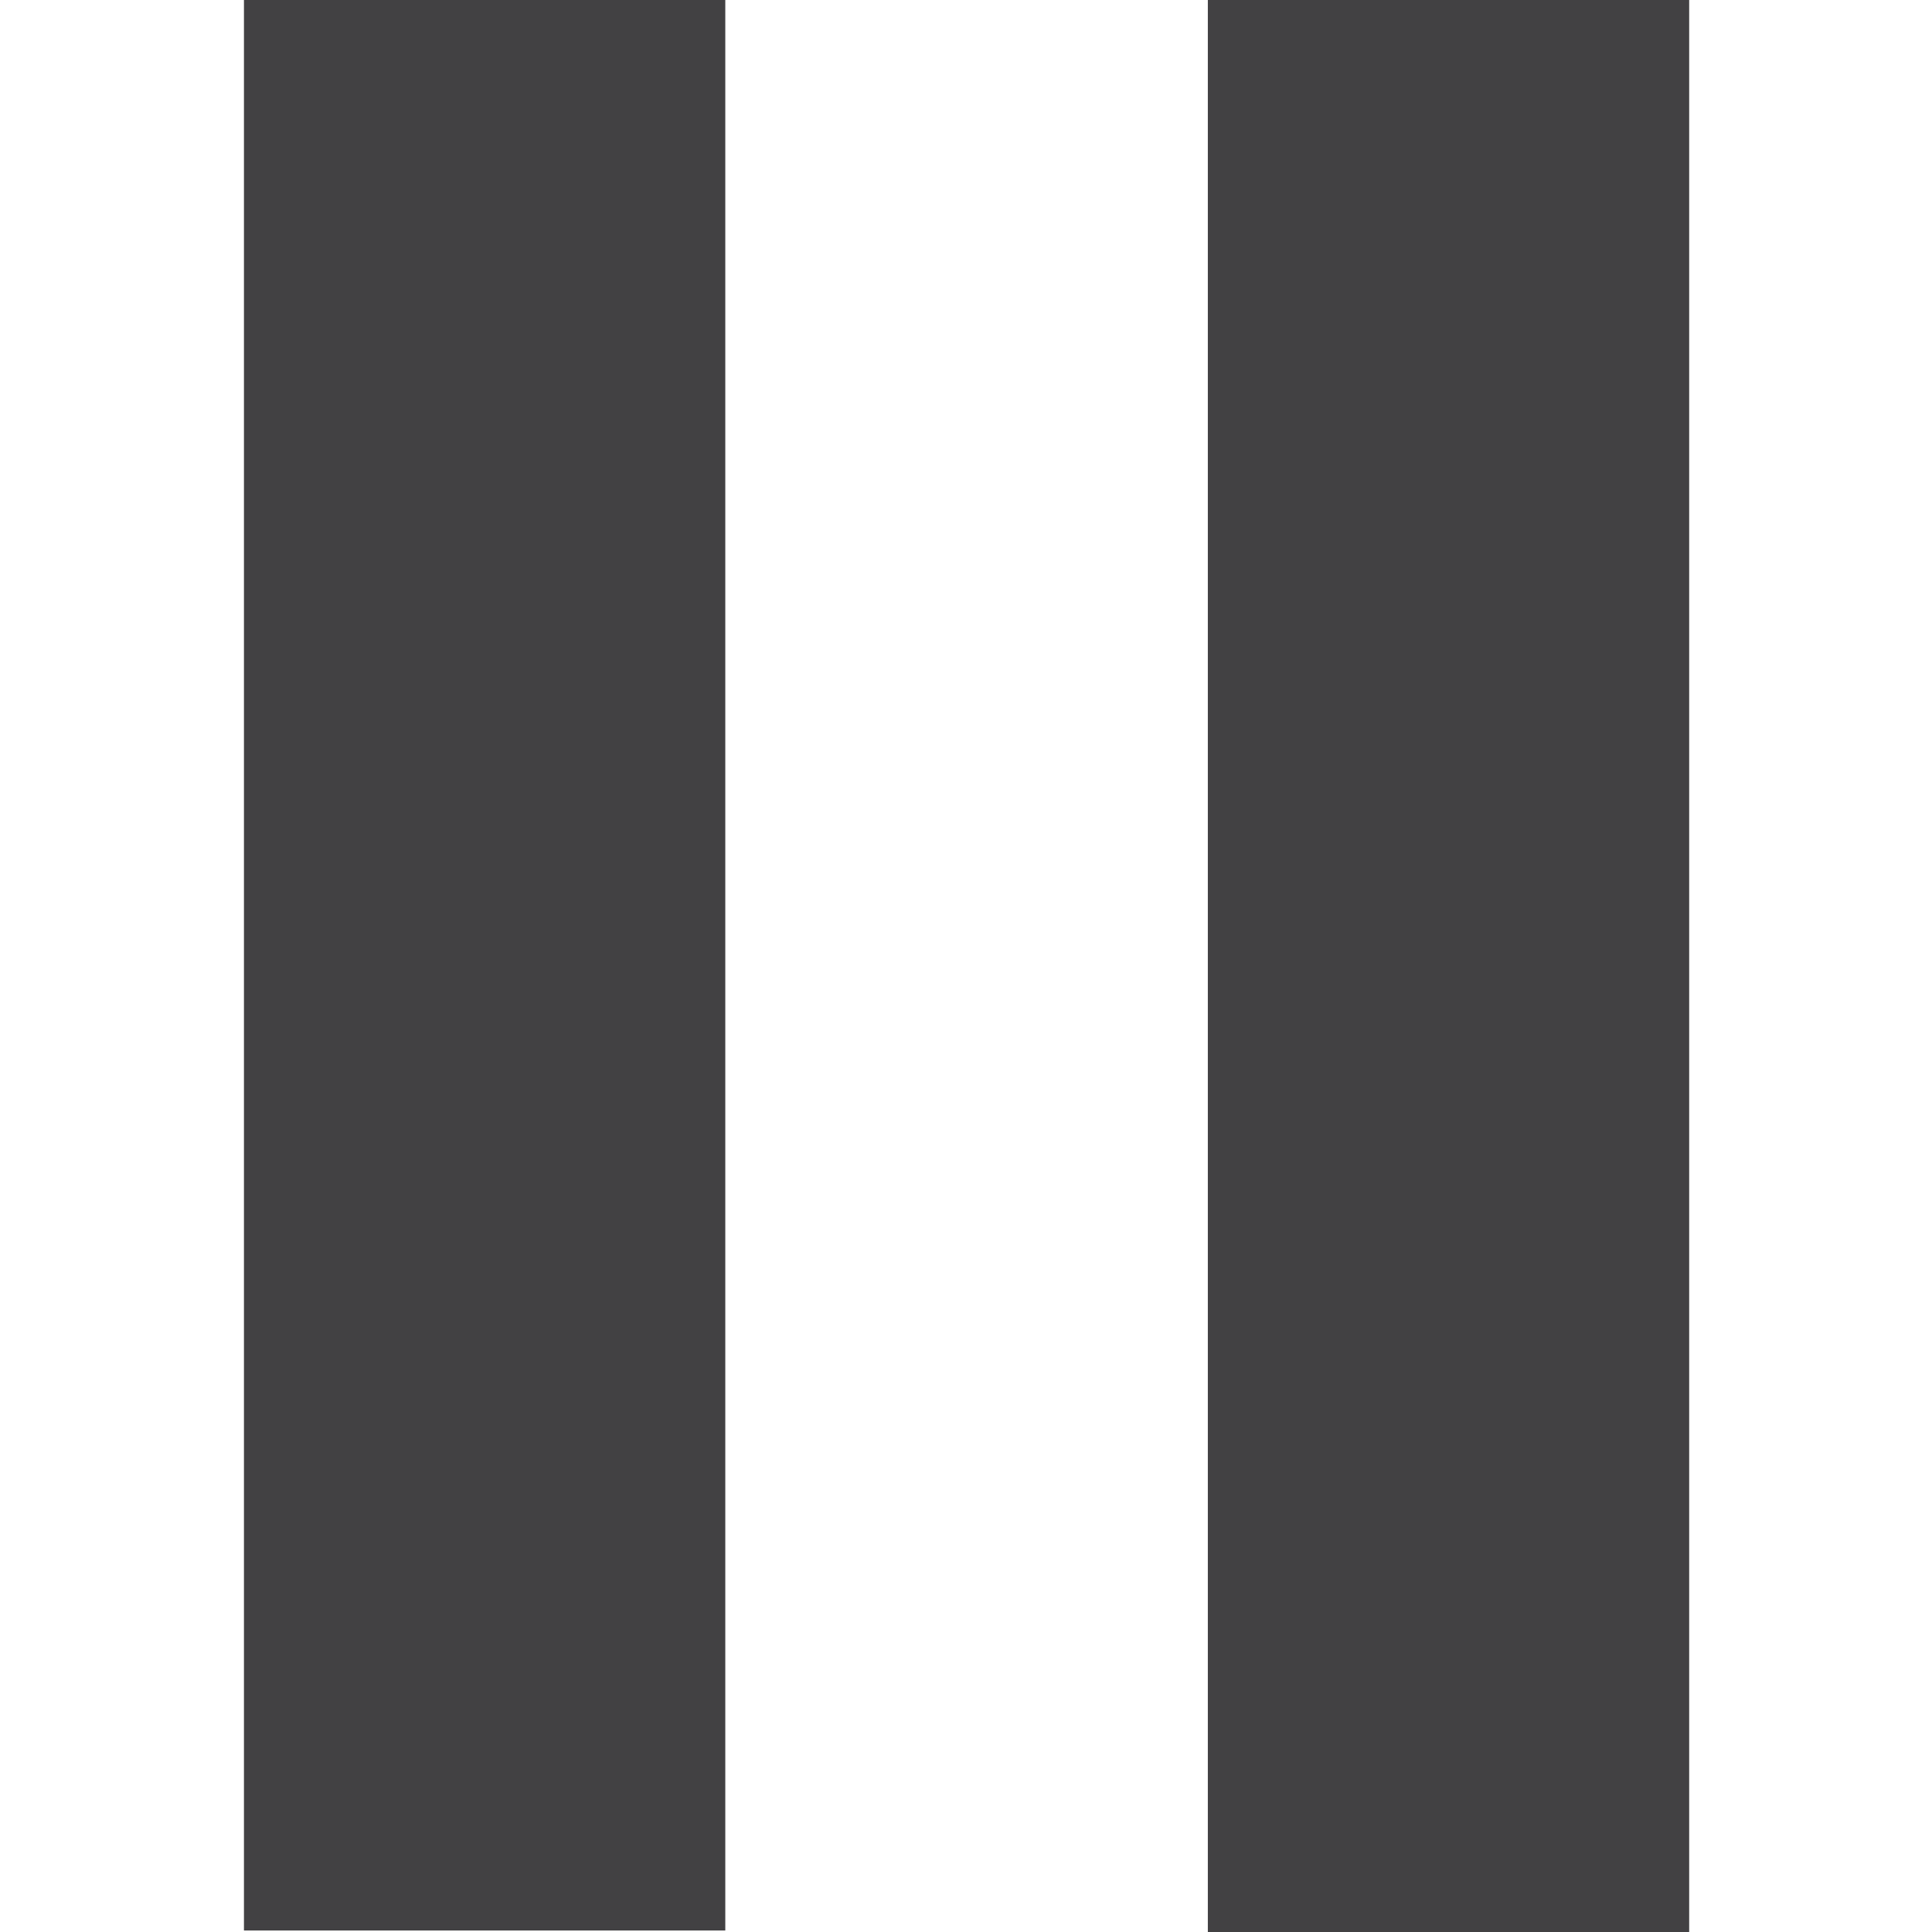
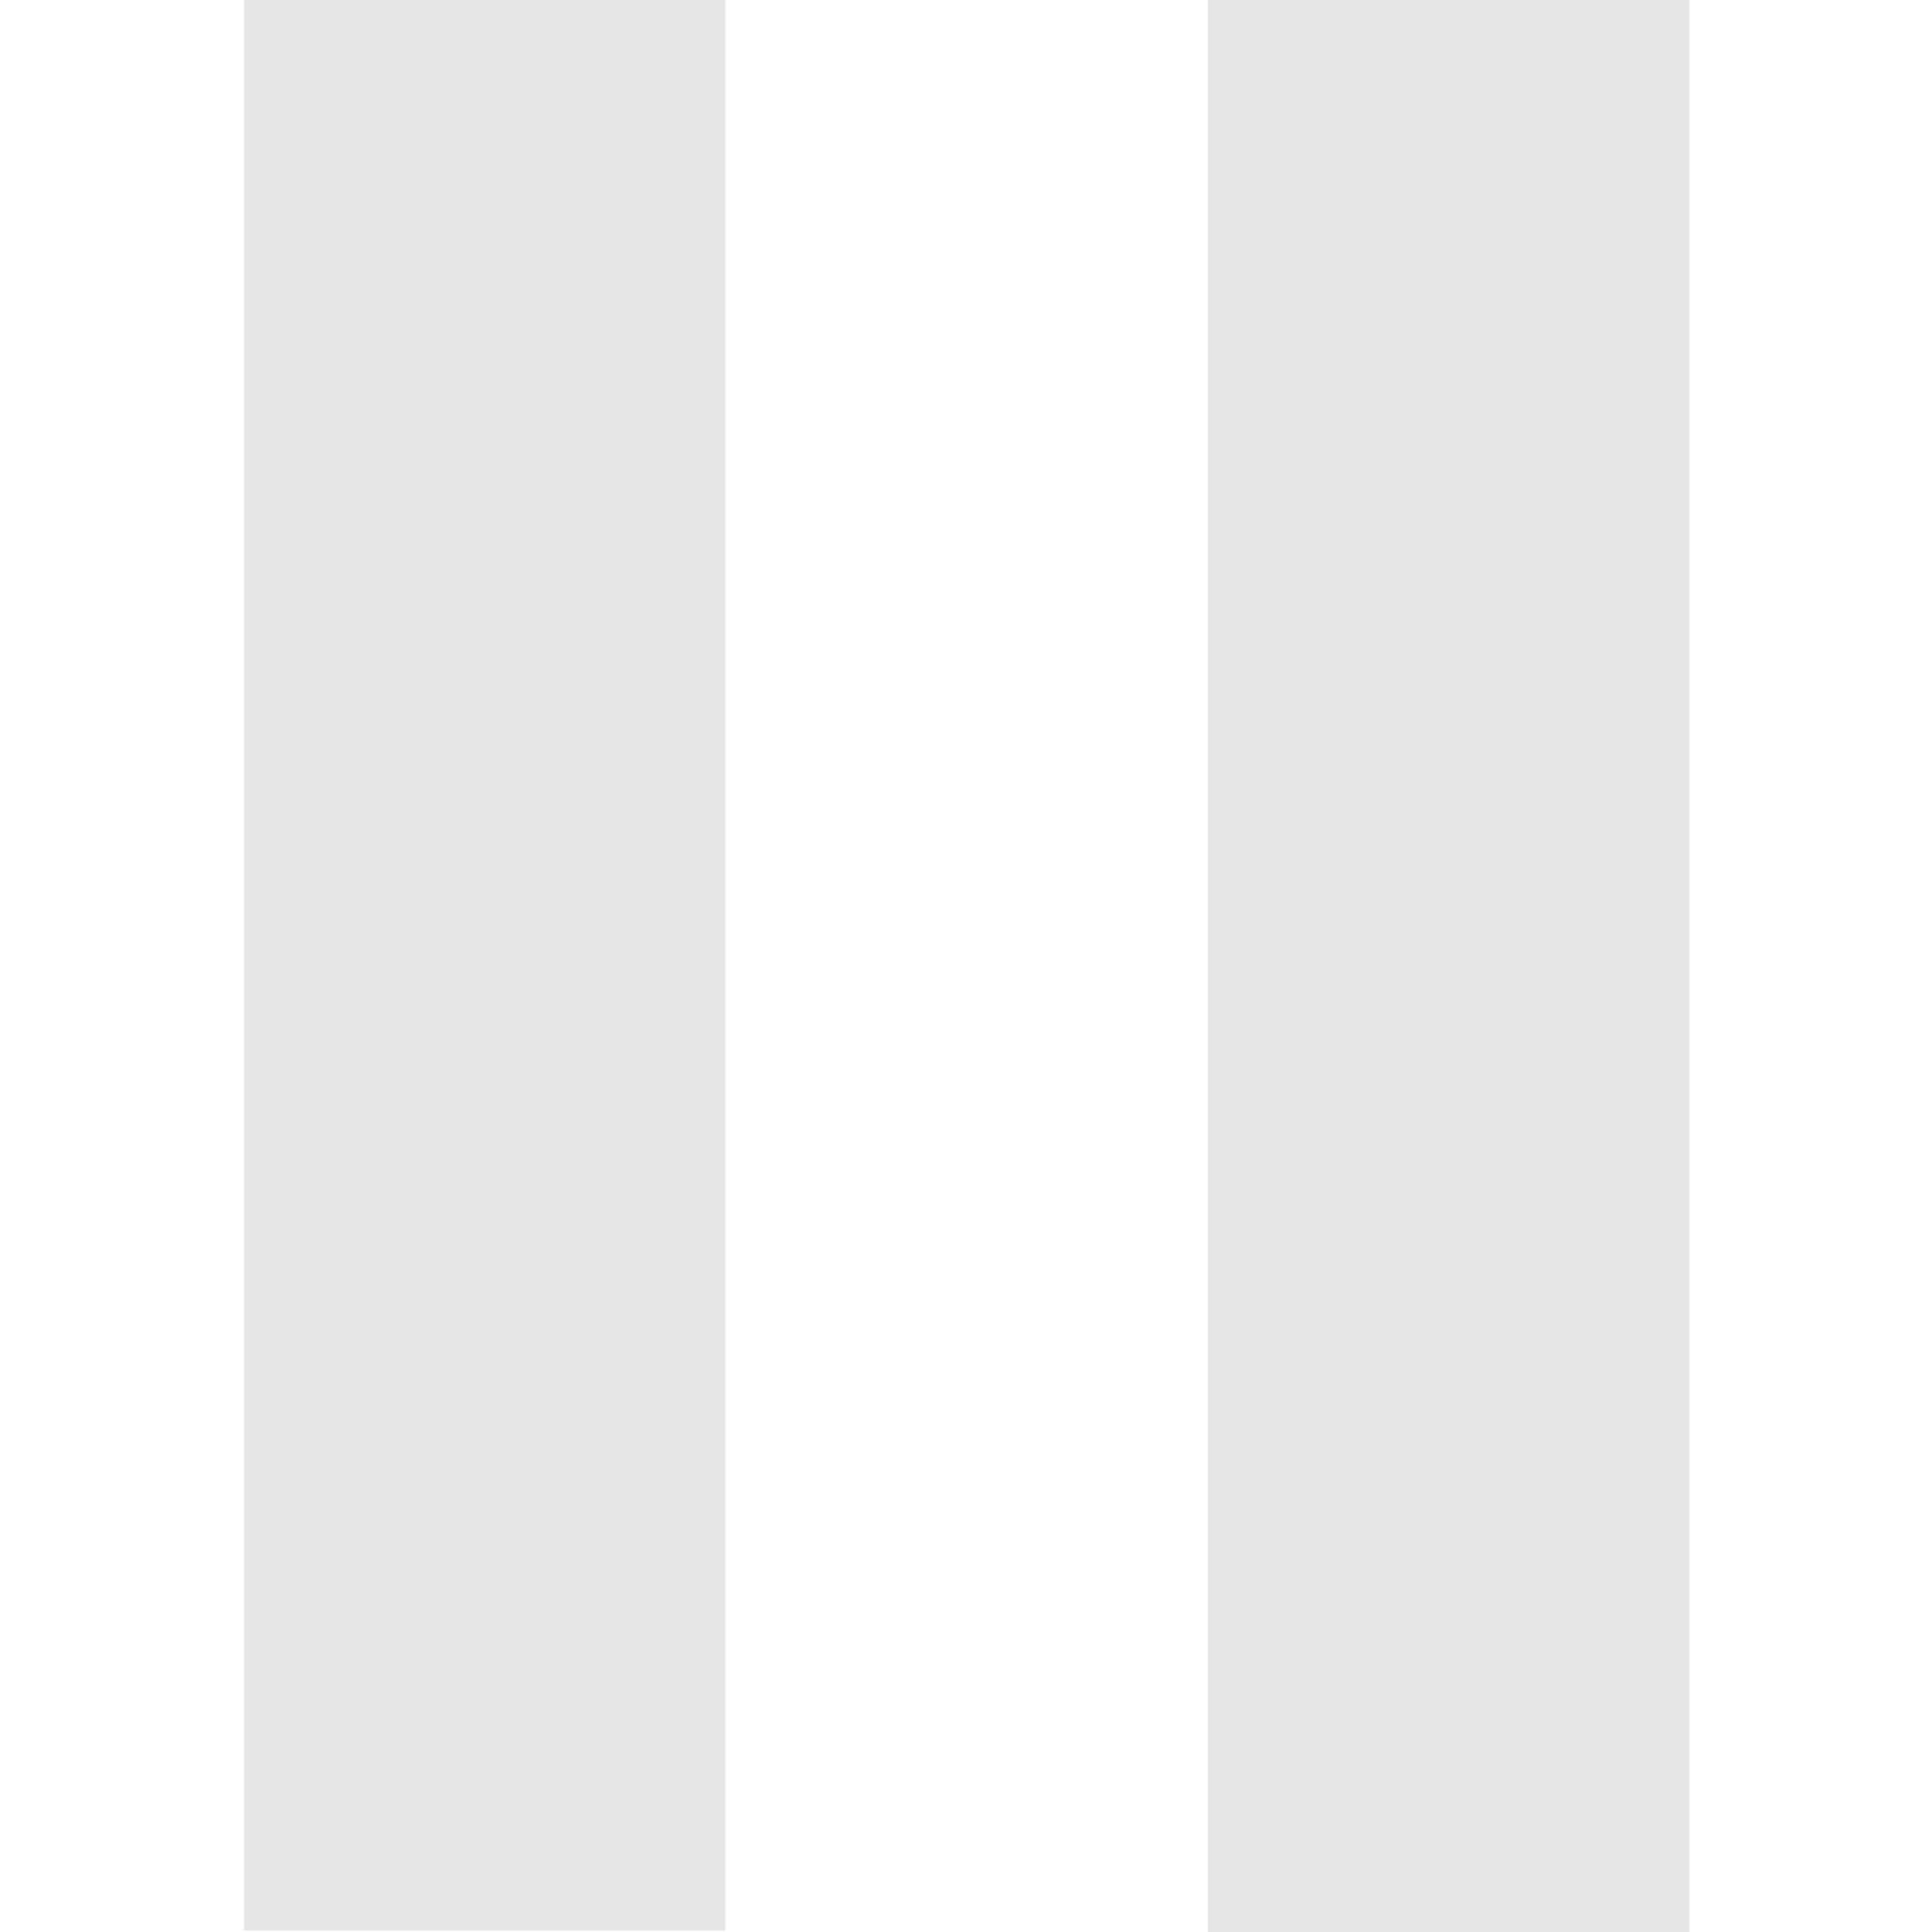
<svg xmlns="http://www.w3.org/2000/svg" version="1.1" id="Layer_1" x="0px" y="0px" viewBox="0 0 512 512" style="enable-background:new 0 0 512 512;" xml:space="preserve">
  <style type="text/css">
- 	.st0{fill:#424143;}
+ 	.st0{fill:#E5E5E5;}
</style>
  <rect x="64.65" y="-0.4" class="st0" width="127.56" height="512" />
  <rect x="320.09" class="st0" width="127.56" height="512" />
</svg>
